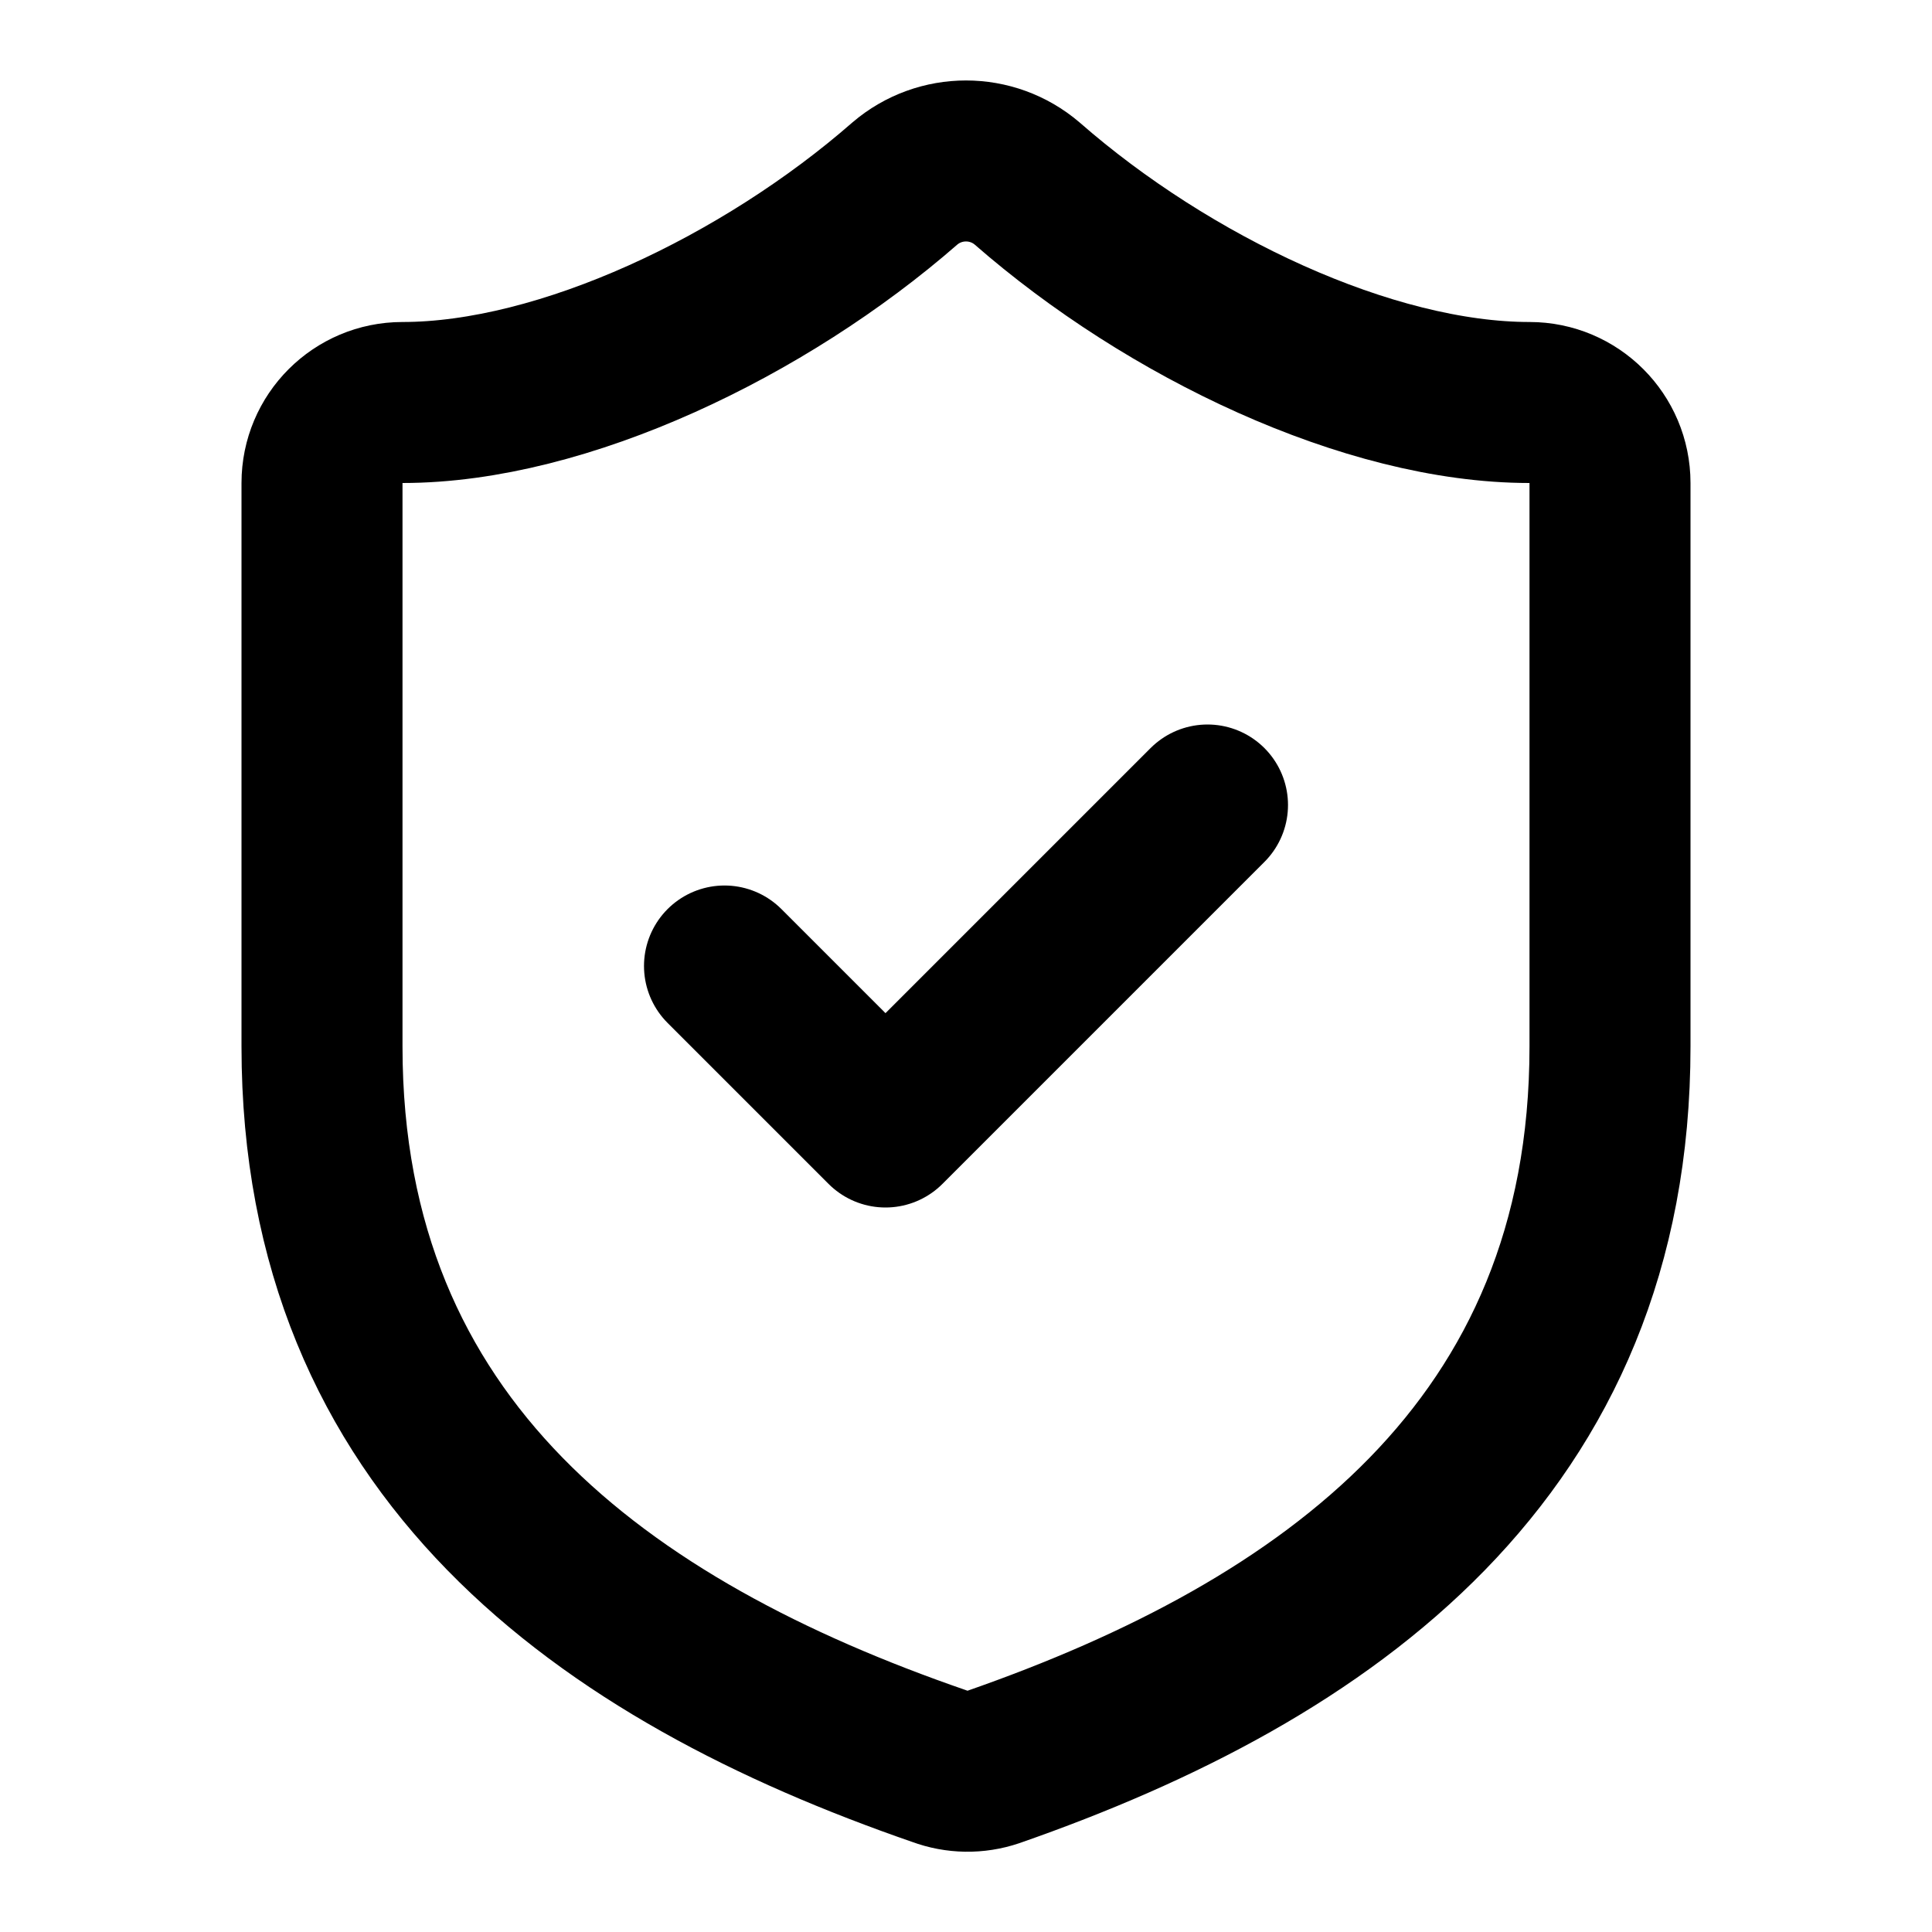
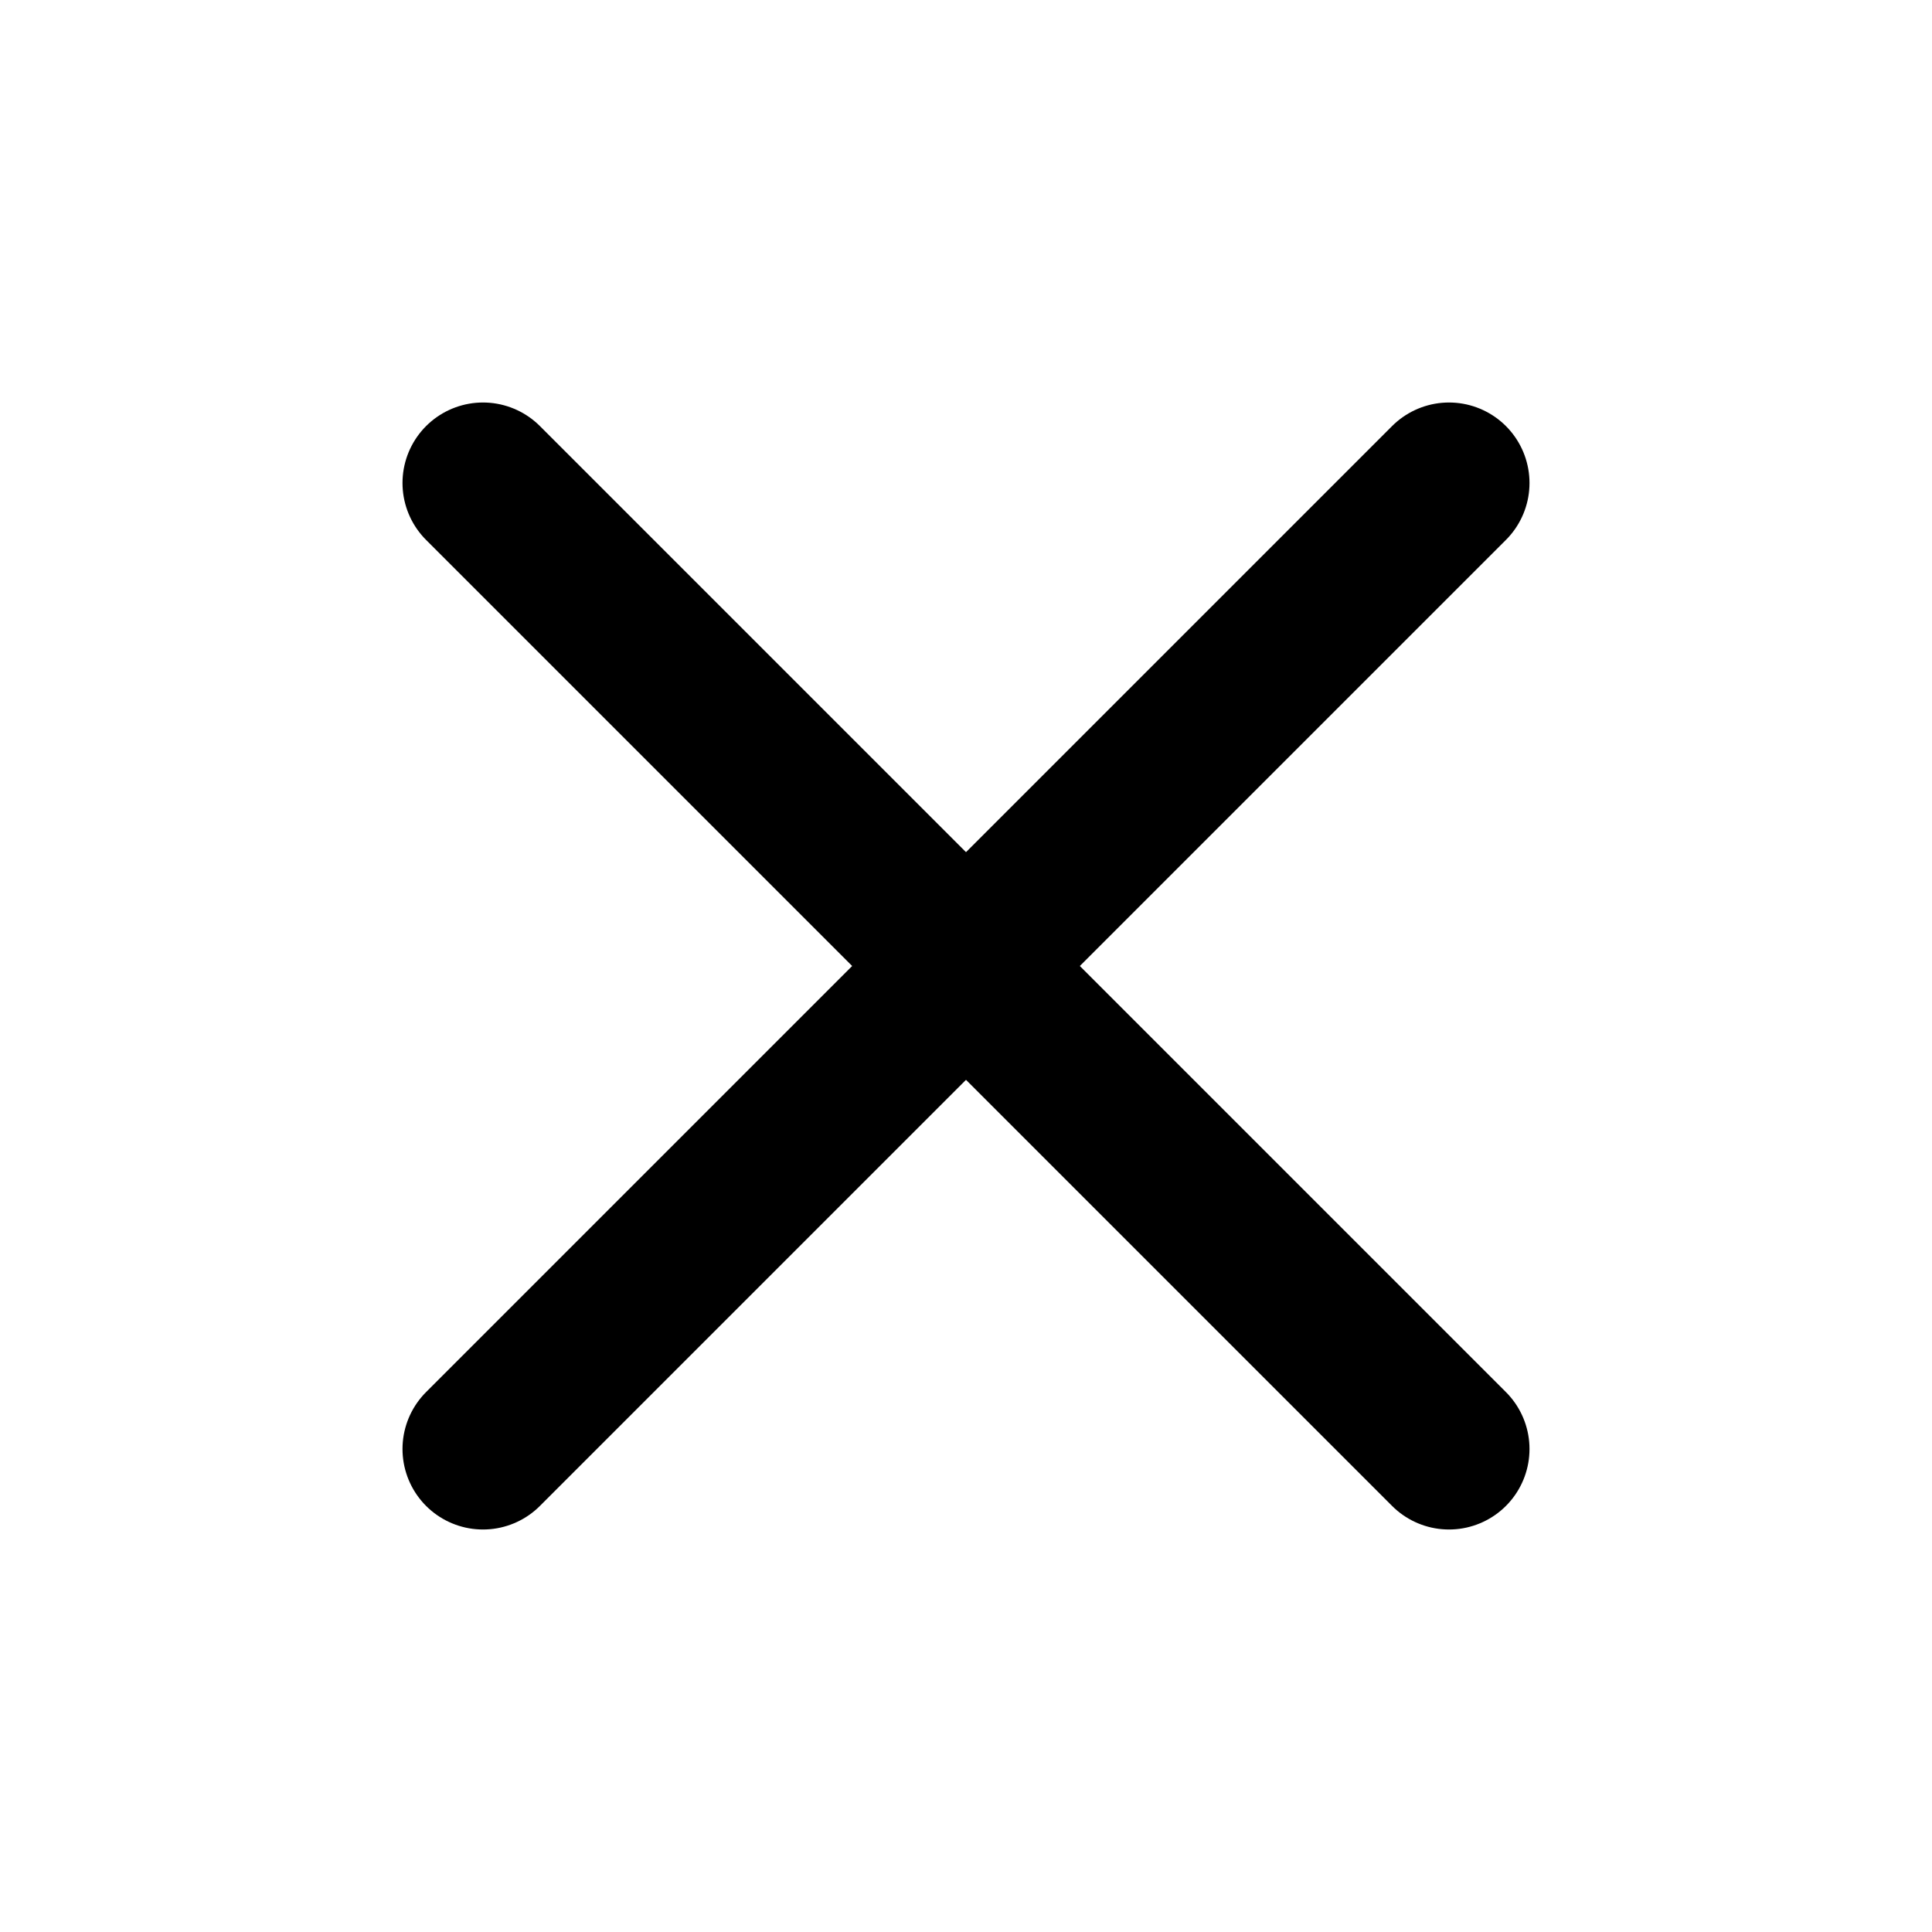
- <svg xmlns="http://www.w3.org/2000/svg" class="lucide lucide-shield-check" width="24" height="24" viewBox="0 0 24 24" fill="none" stroke="currentColor" stroke-width="2" stroke-linecap="round" stroke-linejoin="round">
-   <path d="M20 13c0 5-3.5 7.5-7.66 8.95a1 1 0 0 1-.67-.01C7.5 20.5 4 18 4 13V6a1 1 0 0 1 1-1c2 0 4.5-1.2 6.24-2.72a1.17 1.17 0 0 1 1.52 0C14.51 3.81 17 5 19 5a1 1 0 0 1 1 1z" />
-   <path d="m9 12 2 2 4-4" />
+ <svg xmlns="http://www.w3.org/2000/svg" class="lucide lucide-x" width="24" height="24" viewBox="0 0 24 24" fill="none" stroke="currentColor" stroke-width="2" stroke-linecap="round" stroke-linejoin="round">
+   <path d="M18 6 6 18" />
+   <path d="m6 6 12 12" />
</svg>
